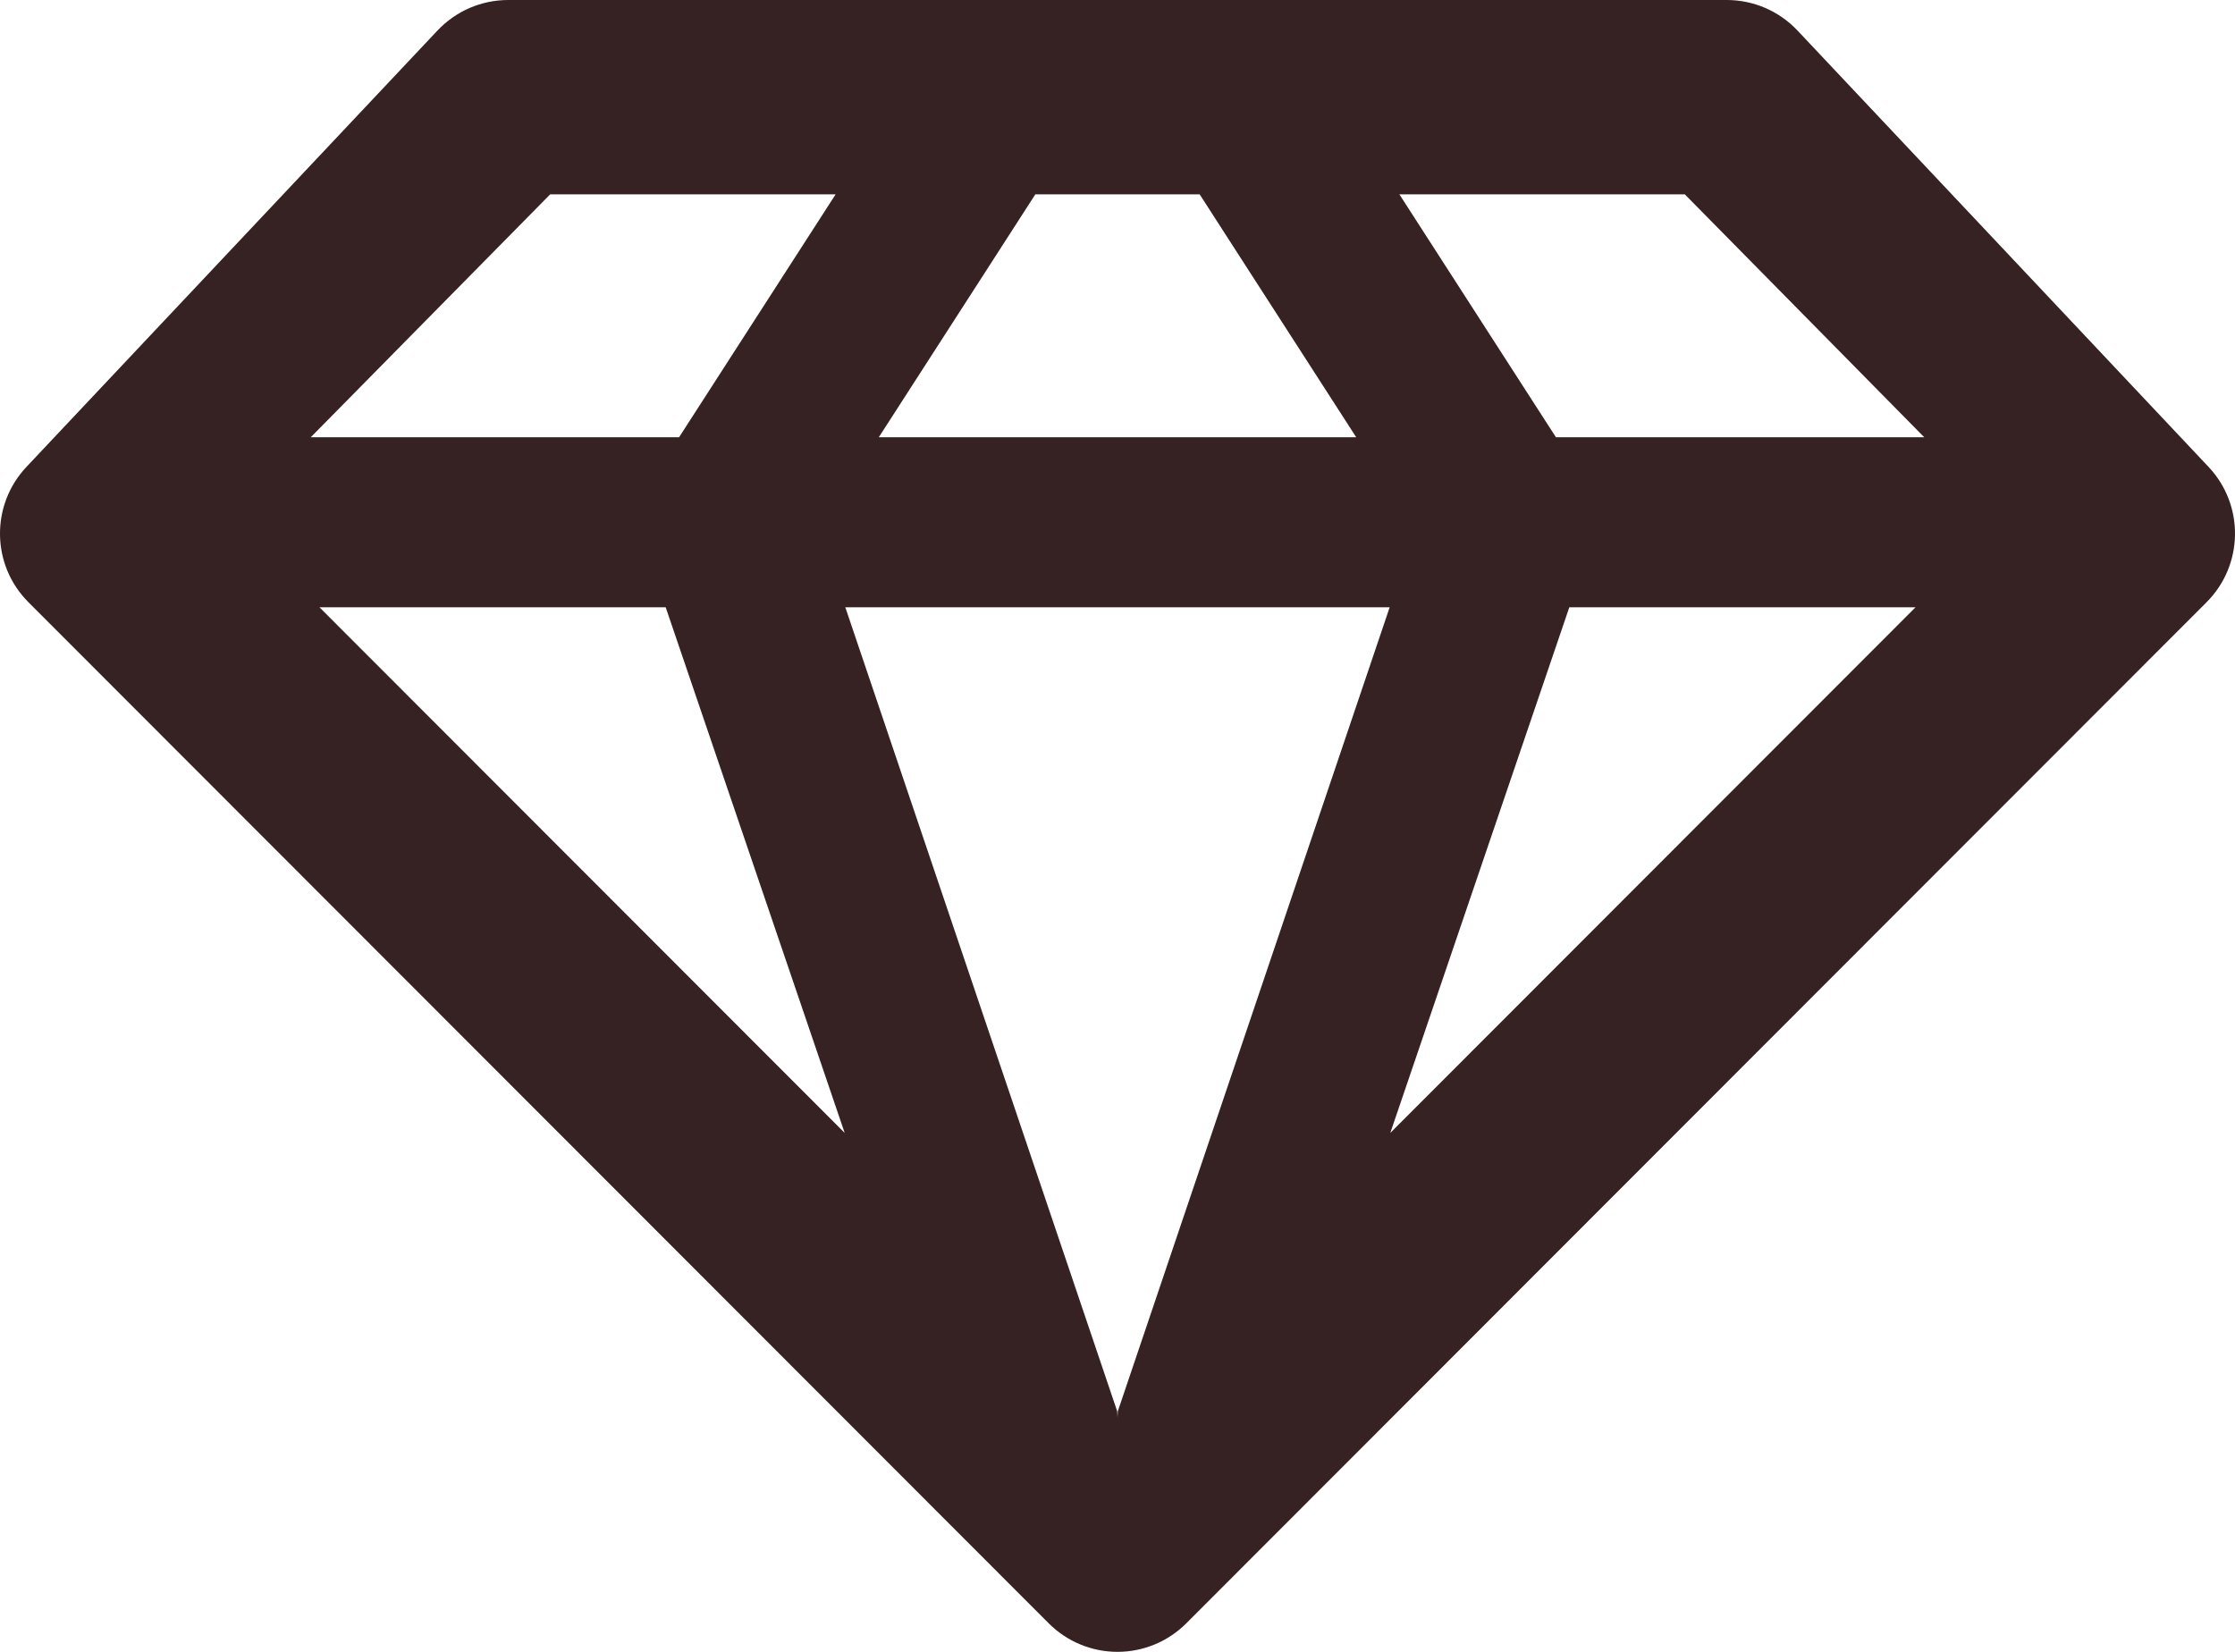
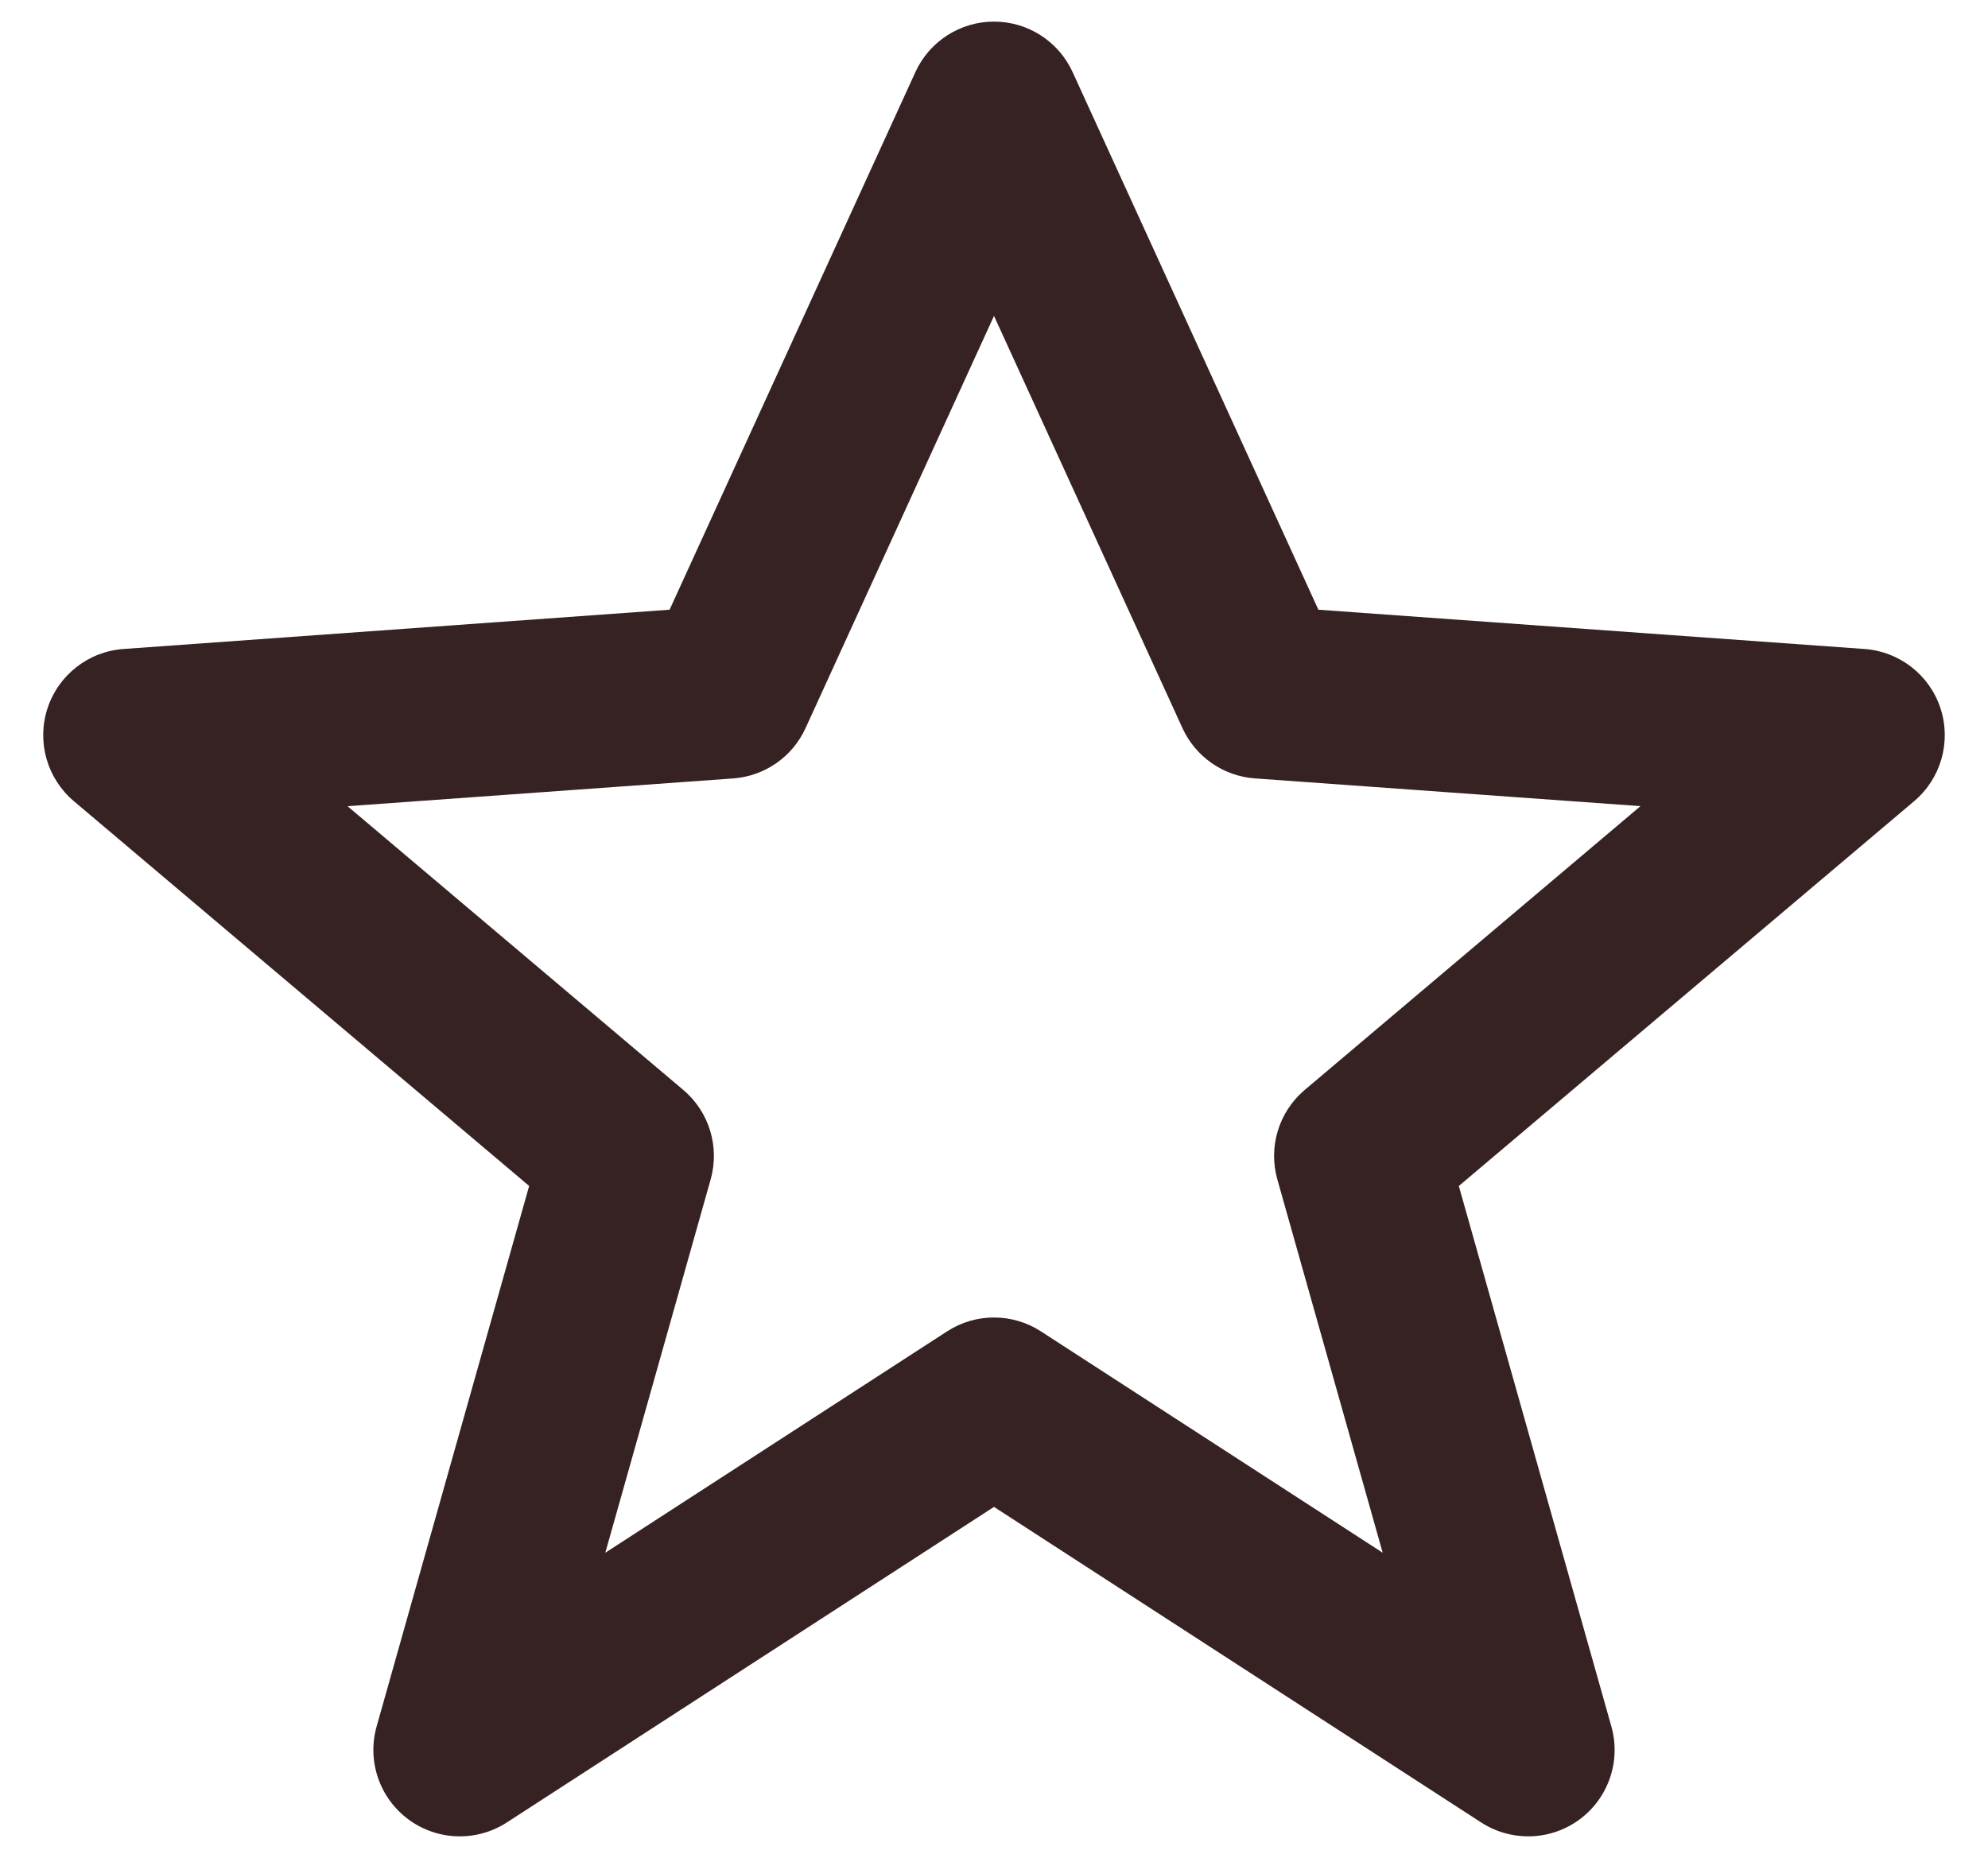
- <svg xmlns="http://www.w3.org/2000/svg" version="1.1" id="Layer_1" x="0px" y="0px" width="92px" height="68px" viewBox="0 0 92 68" enable-background="new 0 0 92 68" xml:space="preserve">
-   <path id="XMLID_1683_" fill="#362222" d="M90.912,19.221L73.991,1.257C73.235,0.455,72.182,0,71.08,0H20.92  c-1.103,0-2.156,0.455-2.912,1.257L1.088,19.221c-1.482,1.574-1.446,4.041,0.082,5.57l42,42.036C43.92,67.578,44.938,68,46,68  c1.061,0,2.08-0.422,2.83-1.173L90.83,24.791C92.357,23.262,92.395,20.795,90.912,19.221z M27.402,25l7.368,21.638L13.151,25H27.402  z M49.382,8l6.444,10H36.174l6.444-10H49.382z M46,58.341l-0.013-0.245L34.796,25h22.407l-11.19,33.096L46,58.341z M64.598,25  h14.251L57.229,46.638L64.598,25z M79.208,18H64.047L57.603,8h11.749L79.208,18z M22.648,8h11.749l-6.444,10H12.792L22.648,8z" />
+ <svg xmlns="http://www.w3.org/2000/svg" version="1.1" id="Layer_1" x="0px" y="0px" width="92px" height="86px" viewBox="0 0 92 86" enable-background="new 0 0 92 86" xml:space="preserve">
+   <path id="XMLID_310_" fill="#362222" d="M70.72,85c-0.755,0-1.511-0.213-2.175-0.643L46,69.75L23.454,84.357  c-1.398,0.905-3.209,0.85-4.549-0.139c-1.34-0.988-1.928-2.703-1.476-4.305l7.059-25.019L3.418,37.084  c-1.242-1.05-1.725-2.748-1.221-4.294s1.894-2.634,3.516-2.75l25.274-1.818L42.362,3.337C43.013,1.913,44.435,1,46,1  c1.565,0,2.987,0.913,3.638,2.337l11.374,24.885l25.275,1.818c1.621,0.117,3.012,1.204,3.516,2.75s0.021,3.244-1.221,4.294  L67.511,54.896l7.06,25.019c0.451,1.602-0.136,3.316-1.477,4.305C72.391,84.738,71.557,85,70.72,85z M46,60.983  c0.757,0,1.513,0.214,2.174,0.644l15.814,10.245L59.112,54.59c-0.426-1.51,0.07-3.129,1.268-4.141l15.538-13.135l-17.845-1.284  c-1.457-0.105-2.742-0.997-3.351-2.327L46,14.622l-8.722,19.083c-0.608,1.33-1.893,2.222-3.351,2.327l-17.844,1.284L31.62,50.449  c1.198,1.012,1.693,2.631,1.268,4.141l-4.876,17.282l15.814-10.245C44.487,61.197,45.243,60.983,46,60.983z" />
</svg>
